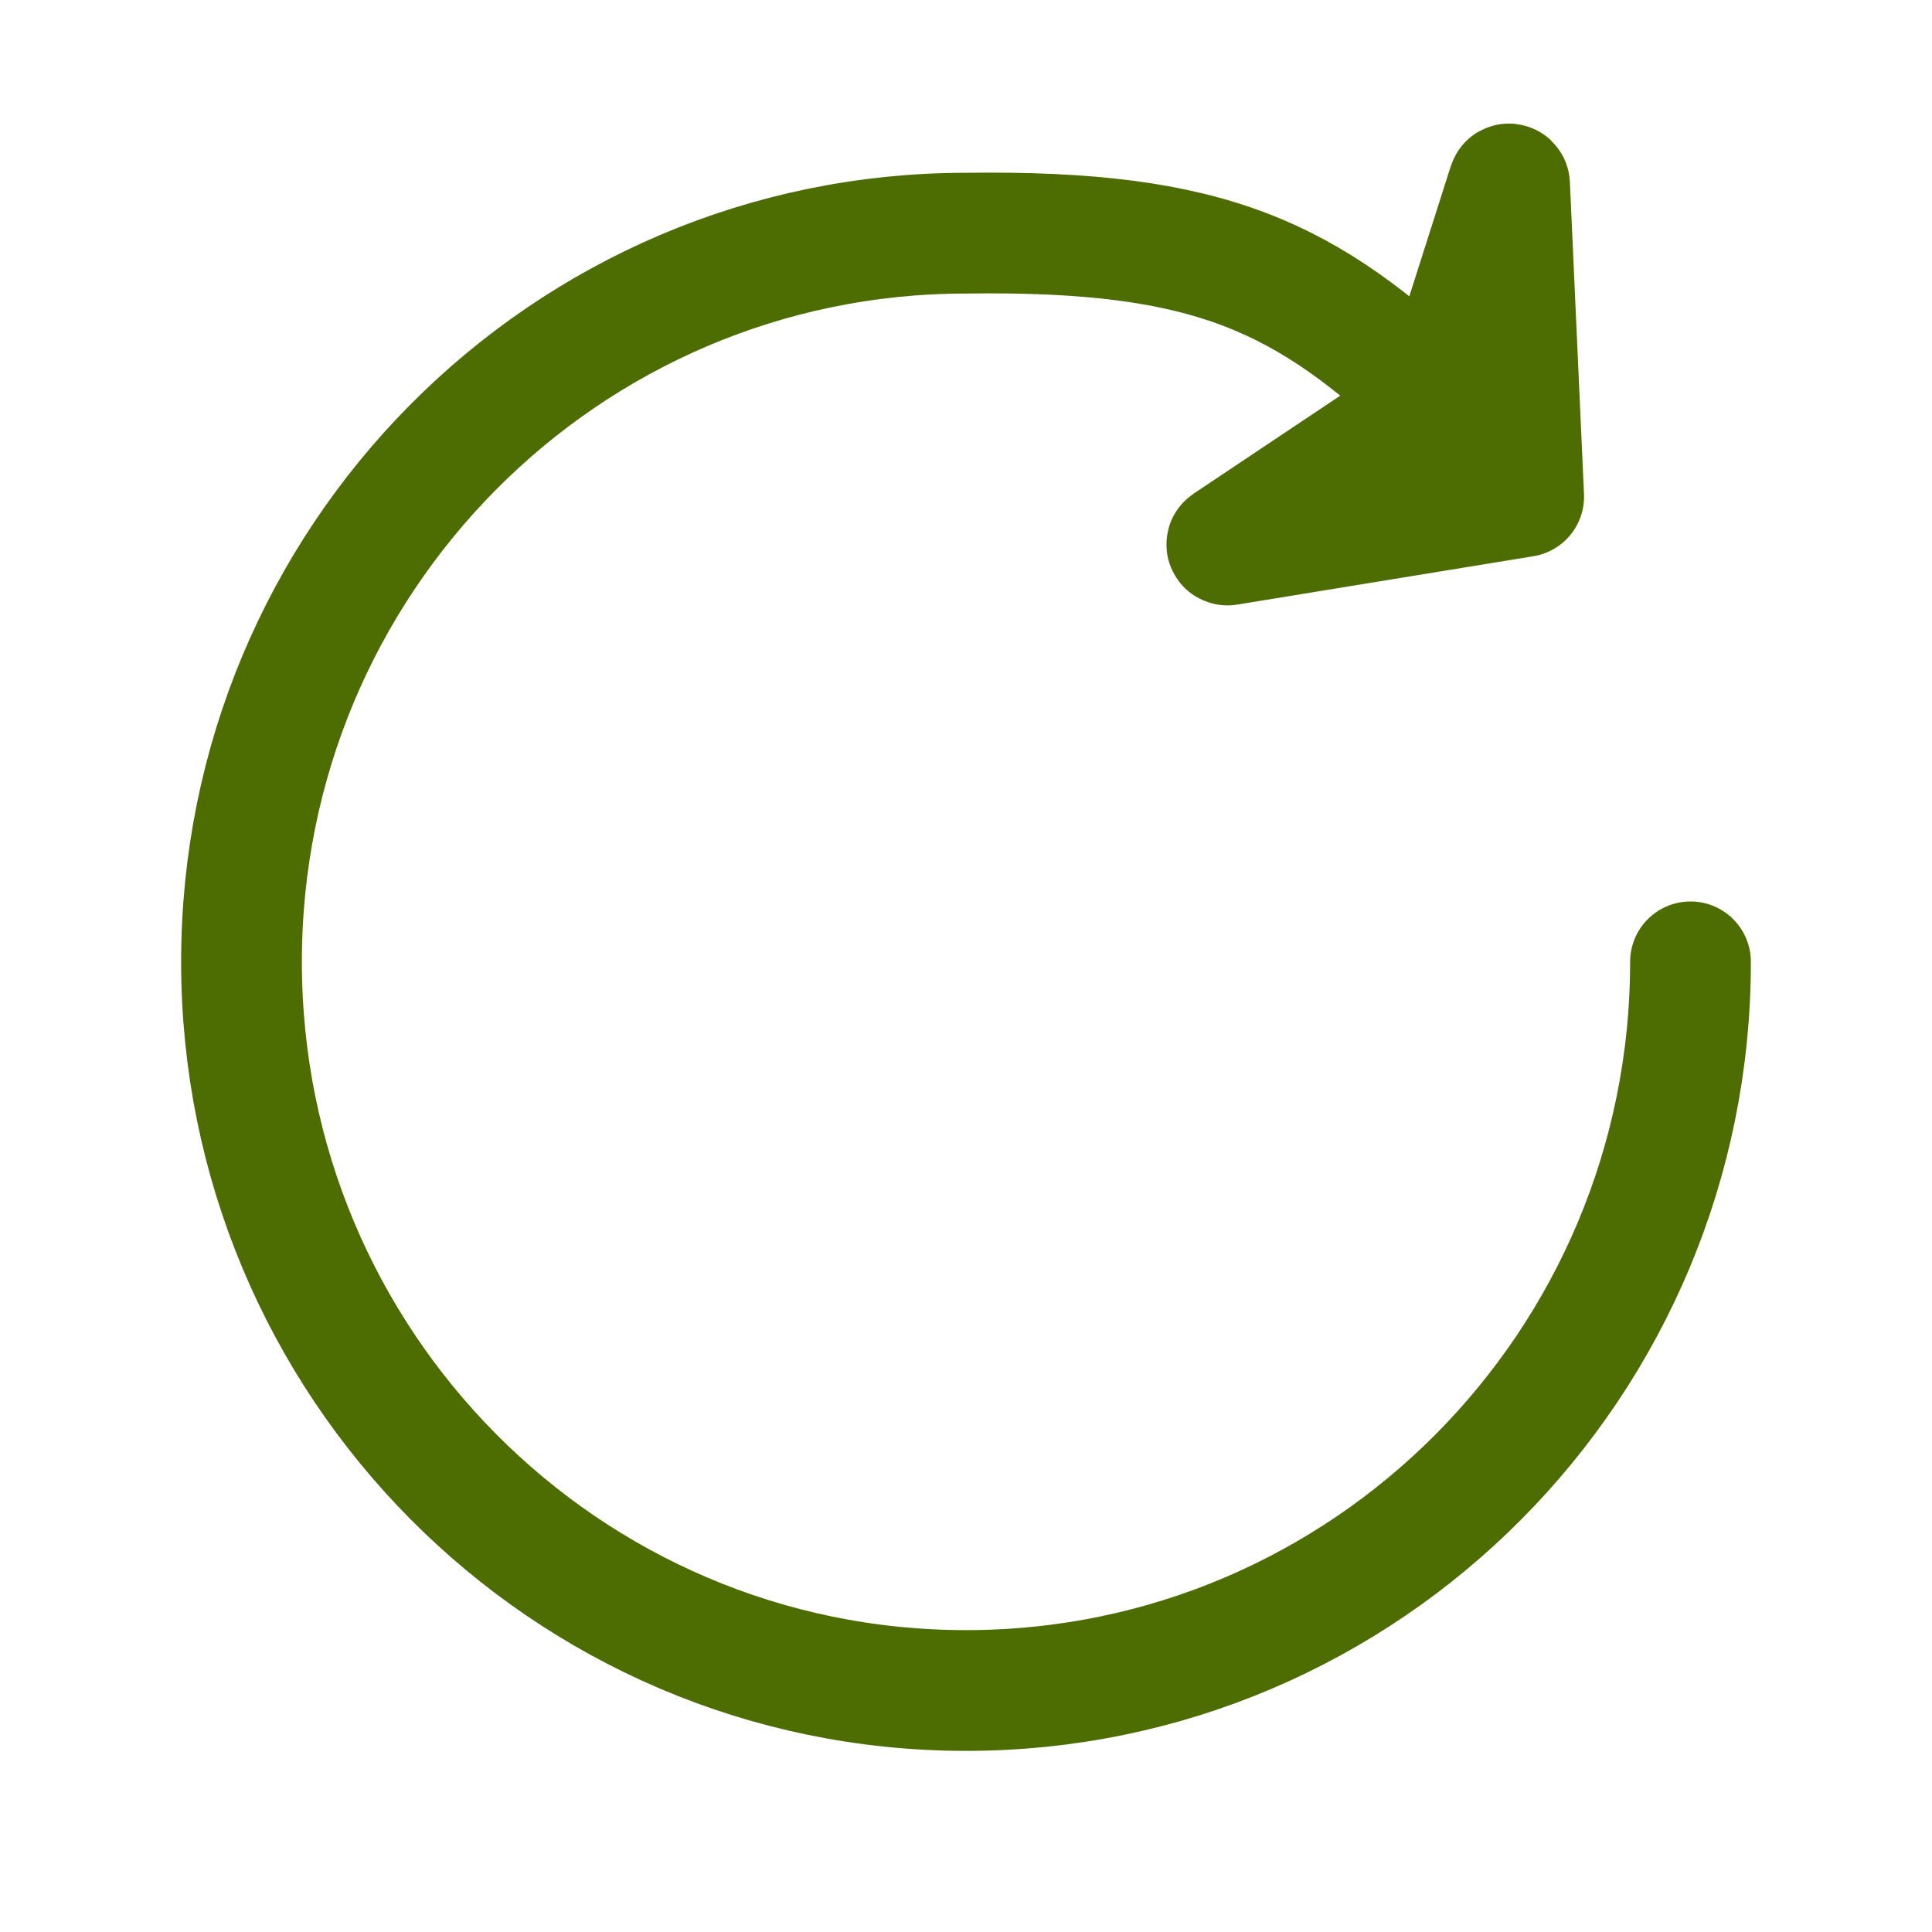
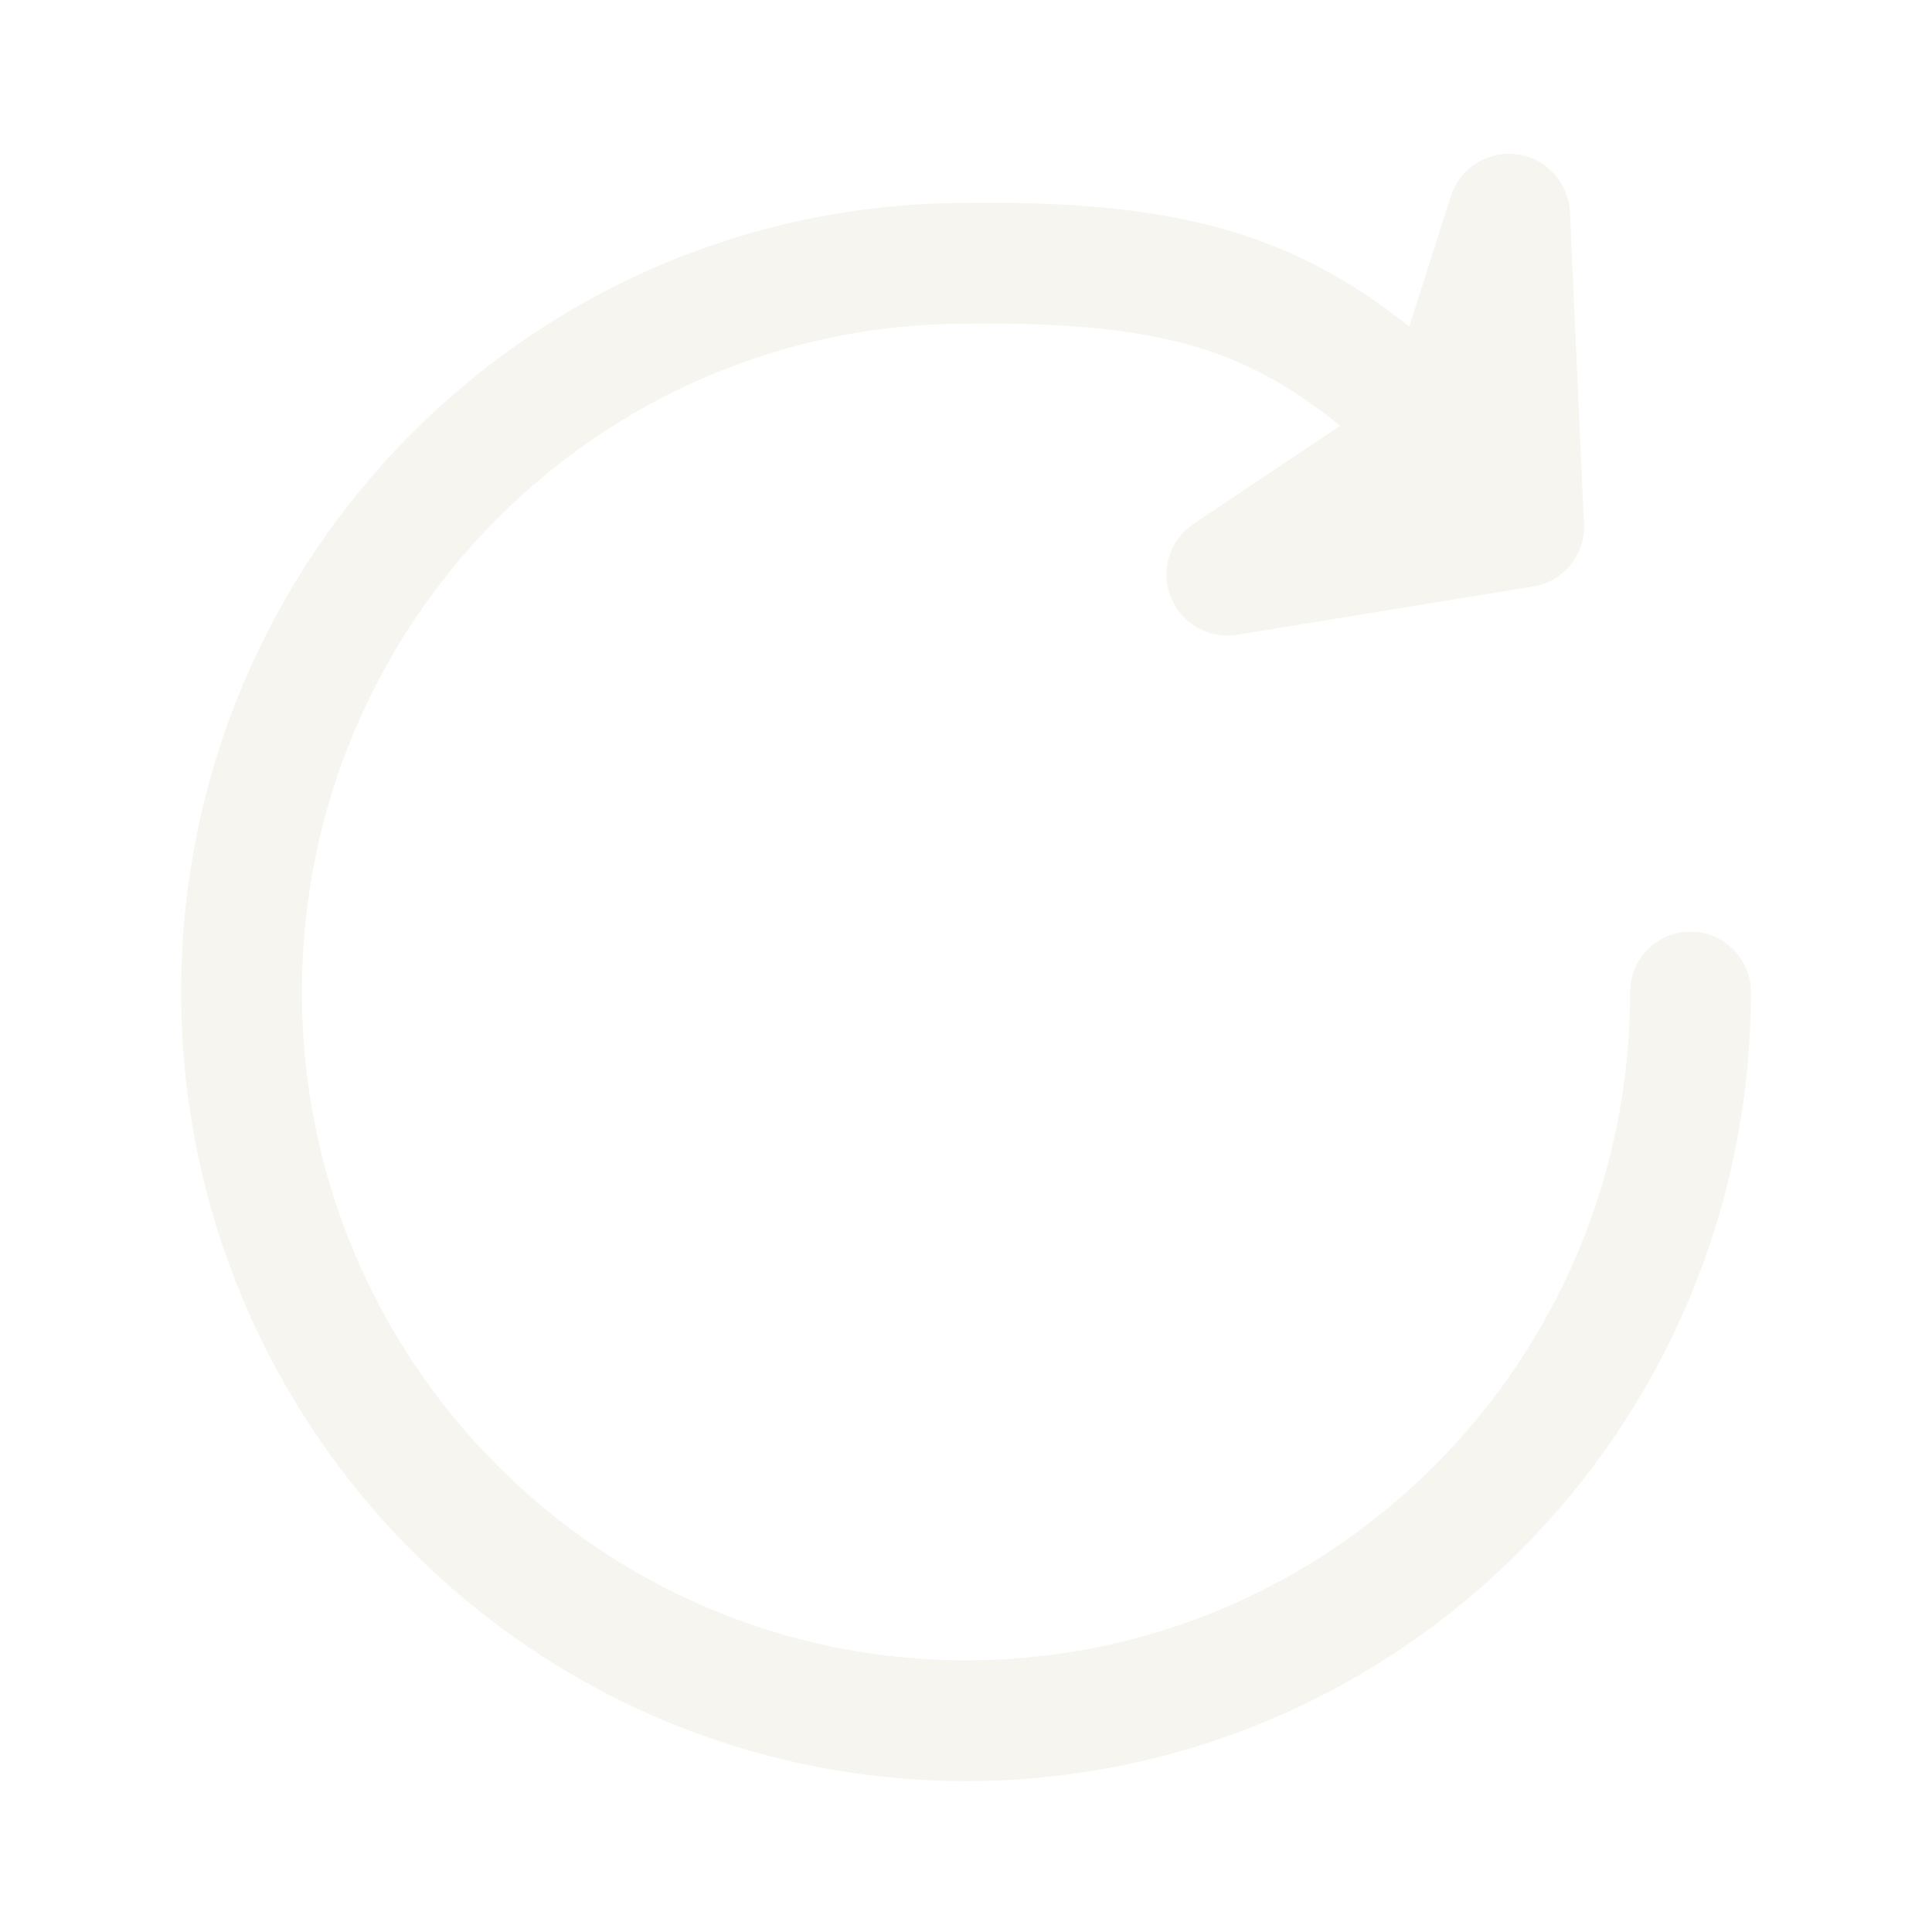
<svg xmlns="http://www.w3.org/2000/svg" width="32" height="32" viewBox="0 0 32 32" fill="none">
-   <path d="M28 15.931C28 22.596 22.627 28 16 28C12.679 28 9.673 26.643 7.5 24.45C5.337 22.267 4 19.256 4 15.931C4 12.606 5.337 9.595 7.5 7.412C9.673 5.219 12.679 3.862 16 3.862C20.066 3.806 21.634 4.585 23.833 6.664M25.237 8.226L20.331 9.027C20.321 9.029 20.315 9.015 20.324 9.009L23.833 6.664M25.237 8.226L25.003 3.056C25.002 3.045 24.986 3.043 24.983 3.053L23.833 6.664M25.237 8.226L23.833 6.664" stroke="#4D6D03" stroke-width="2" stroke-linecap="round" />
+   <path d="M28 16.431C28 23.096 22.627 28.5 16 28.5C12.679 28.5 9.673 27.143 7.5 24.95C5.337 22.767 4 19.756 4 16.431C4 13.106 5.337 10.095 7.5 7.912C9.673 5.719 12.679 4.362 16 4.362C20.066 4.306 21.634 5.085 23.833 7.164M25.237 8.726L20.331 9.527C20.321 9.529 20.315 9.515 20.324 9.509L23.833 7.164M25.237 8.726L25.003 3.556C25.002 3.545 24.986 3.543 24.983 3.553L23.833 7.164M25.237 8.726L23.833 7.164" stroke="#F6F5EF" stroke-width="2" stroke-linecap="round" />
</svg>
